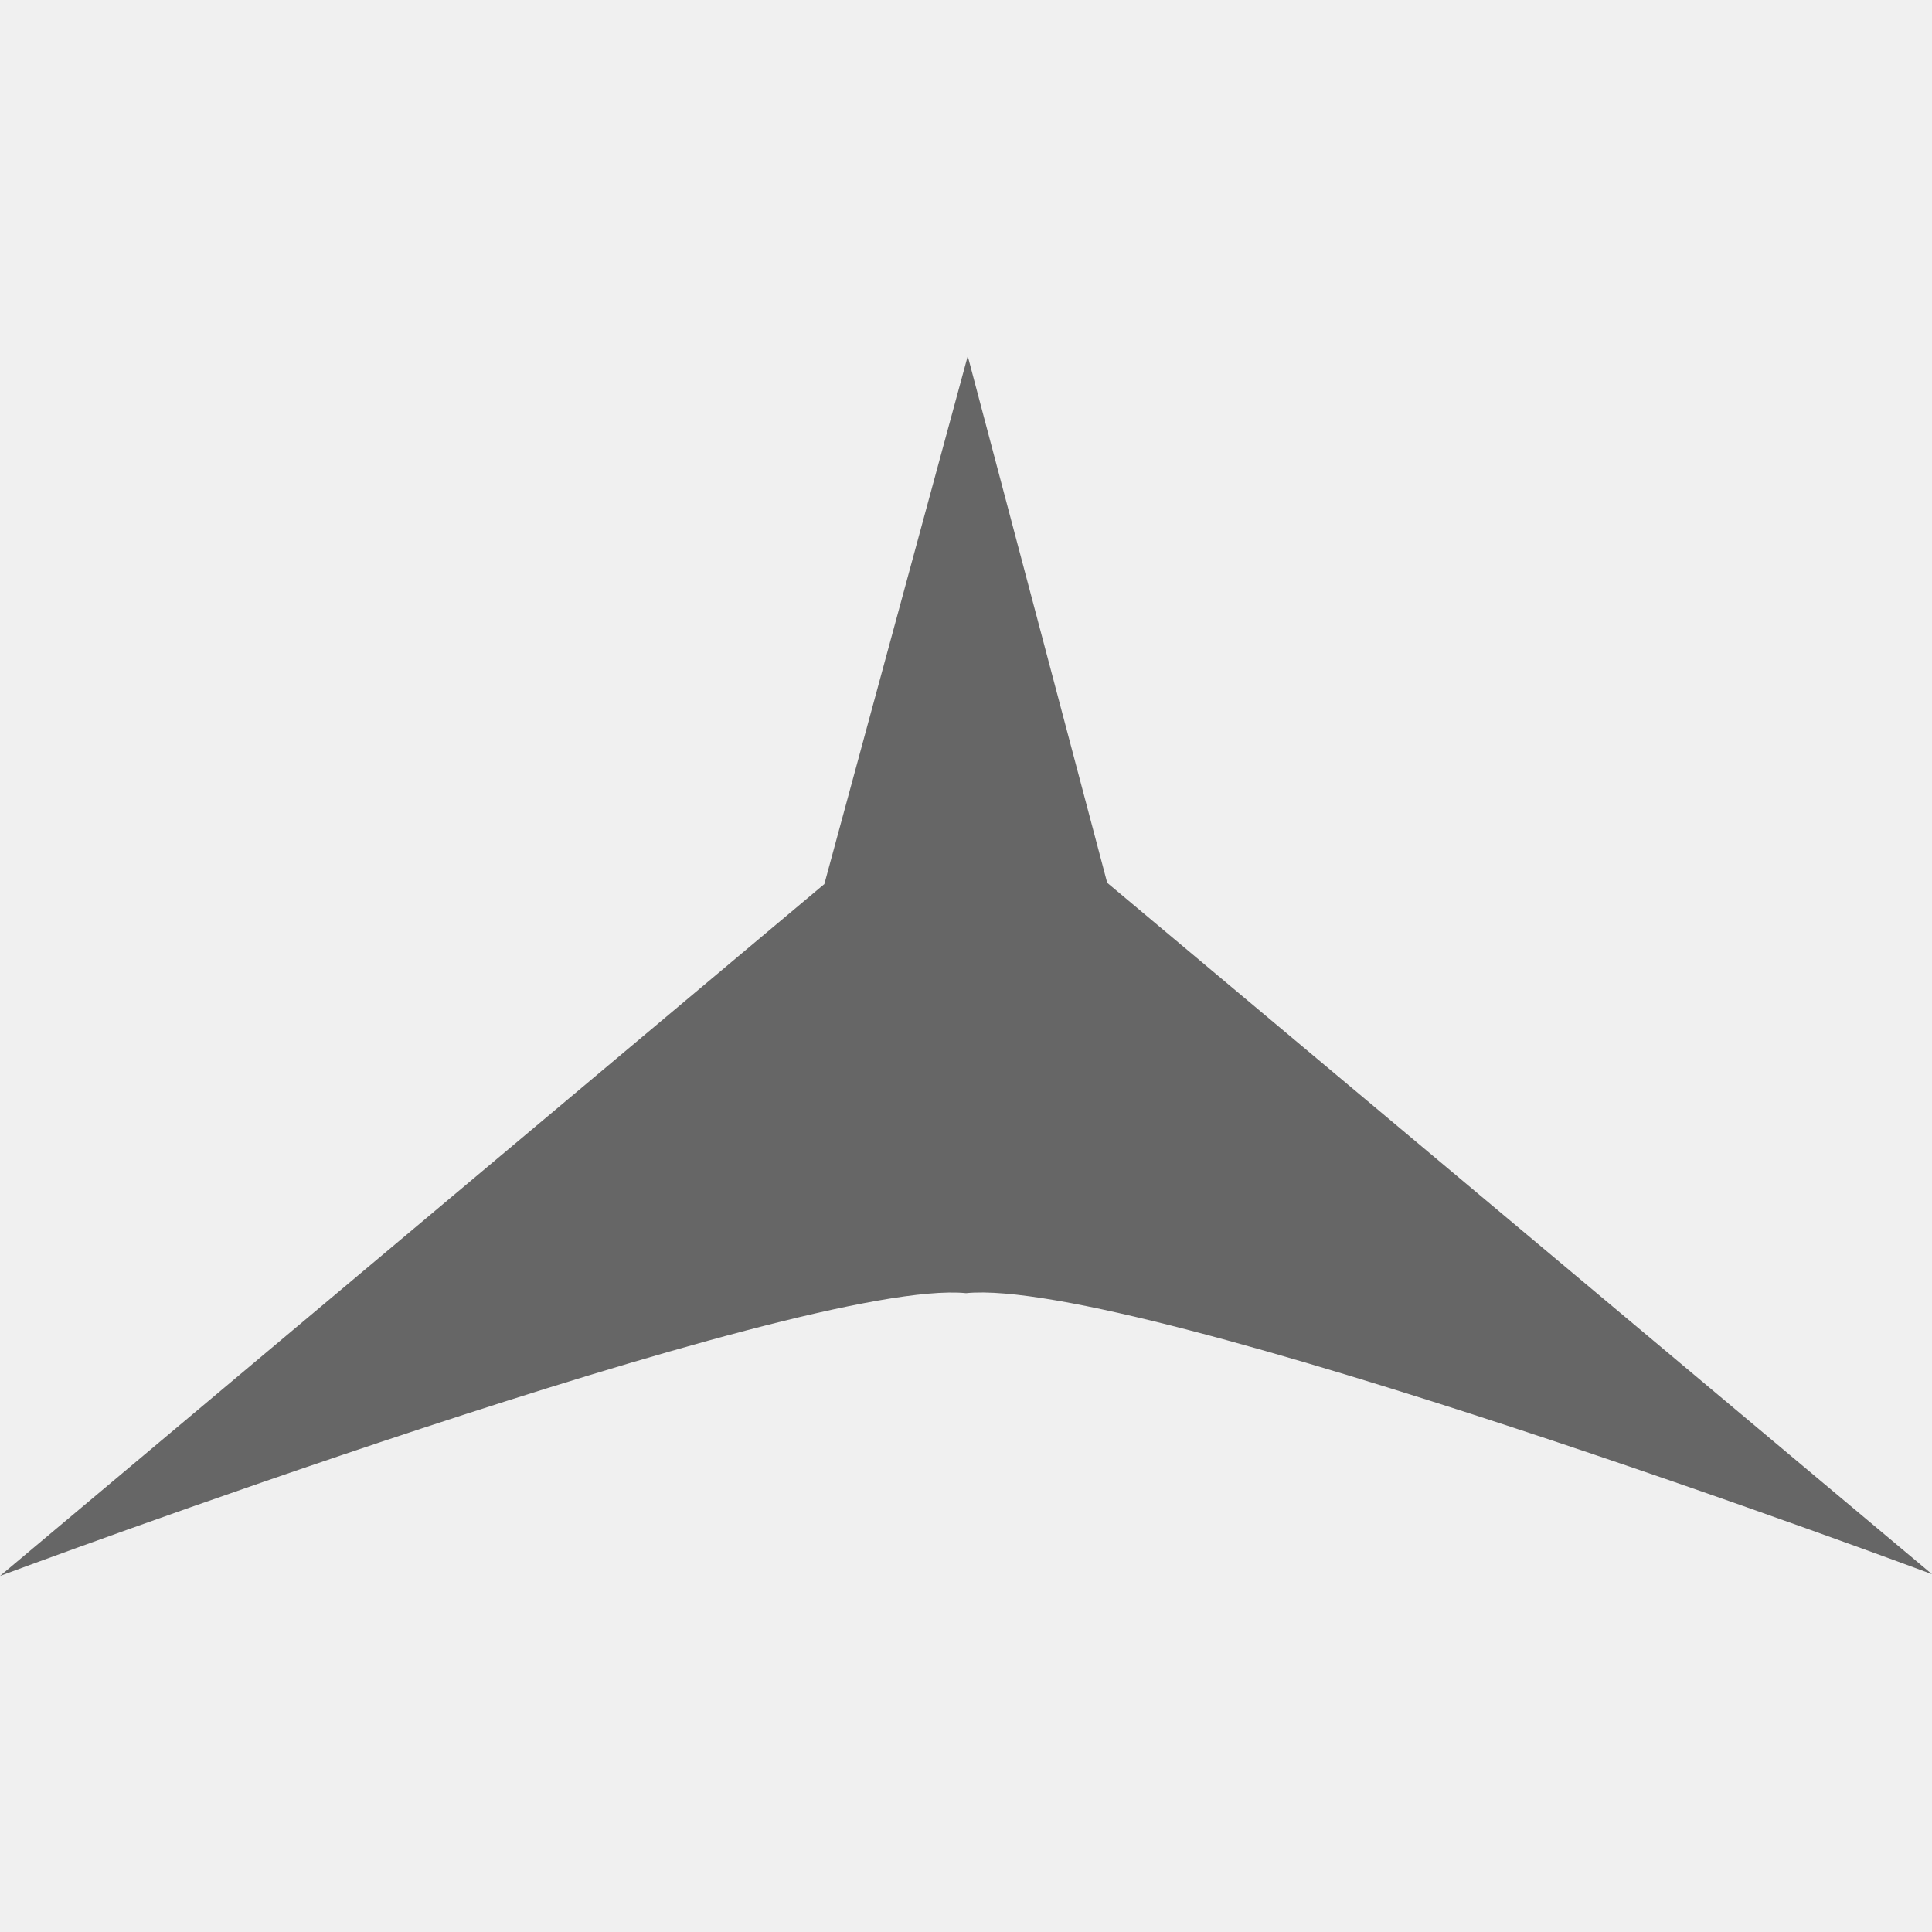
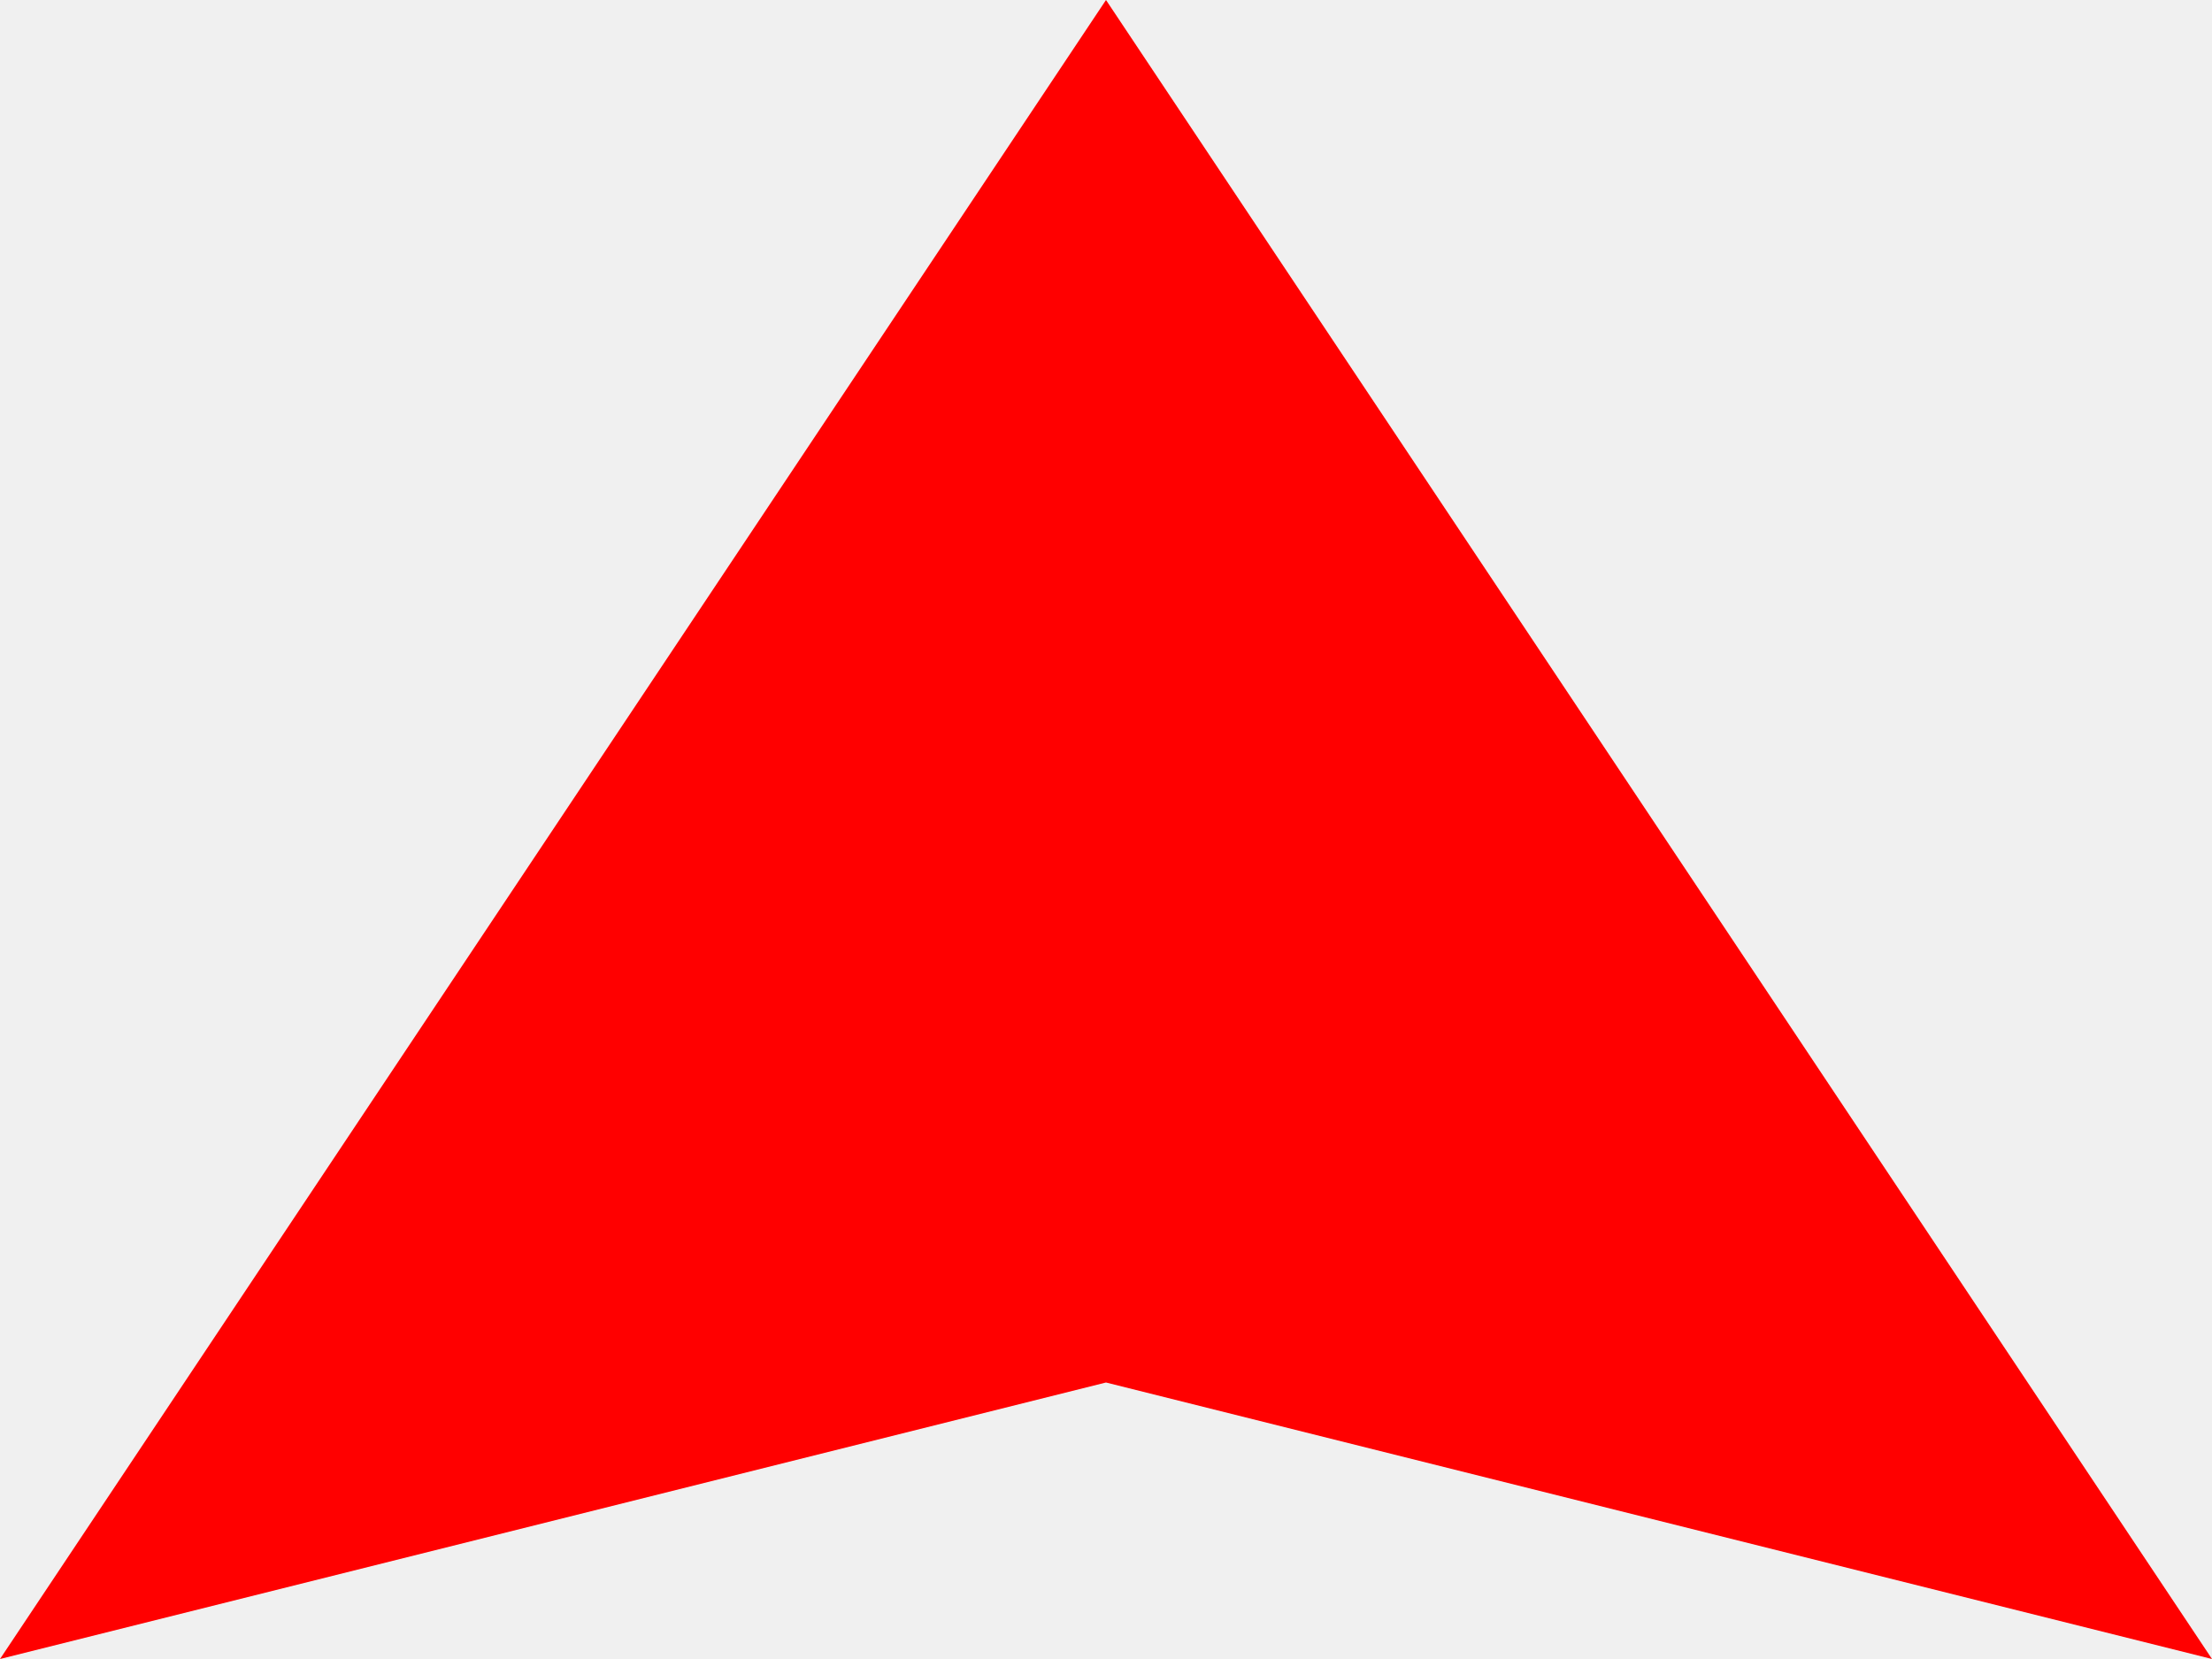
- <svg xmlns="http://www.w3.org/2000/svg" viewBox="0 0 371.81 234.76" width="1em" height="1em">
+ <svg xmlns="http://www.w3.org/2000/svg" width="12" height="9" viewBox="0 0 12 9" fill="none">
+   <g clip-path="url(#clip0_25_59)">
+     <path d="M6 0L12 9L6 7.5L0 9L6 0Z" fill="#FF0000" />
+   </g>
  <defs>
-     <style>.cls-1{fill:#666666;}</style>
+     <clipPath id="clip0_25_59">
+       <rect width="12" height="9" fill="white" />
+     </clipPath>
  </defs>
-   <g id="Layer_2" data-name="Layer 2">
-     <g id="Layer_1-2" data-name="Layer 1">
-       <path class="cls-1" d="M371.81,234.42h0s-153.27-57.29-185.9-54.08h0C154.36,177.24,0,234.76,0,234.76H0L158.55,101.69c.6-.49-.39,1.87-.23,1.12L186.24,0h0l26.84,101.37" />
-     </g>
-   </g>
</svg>
